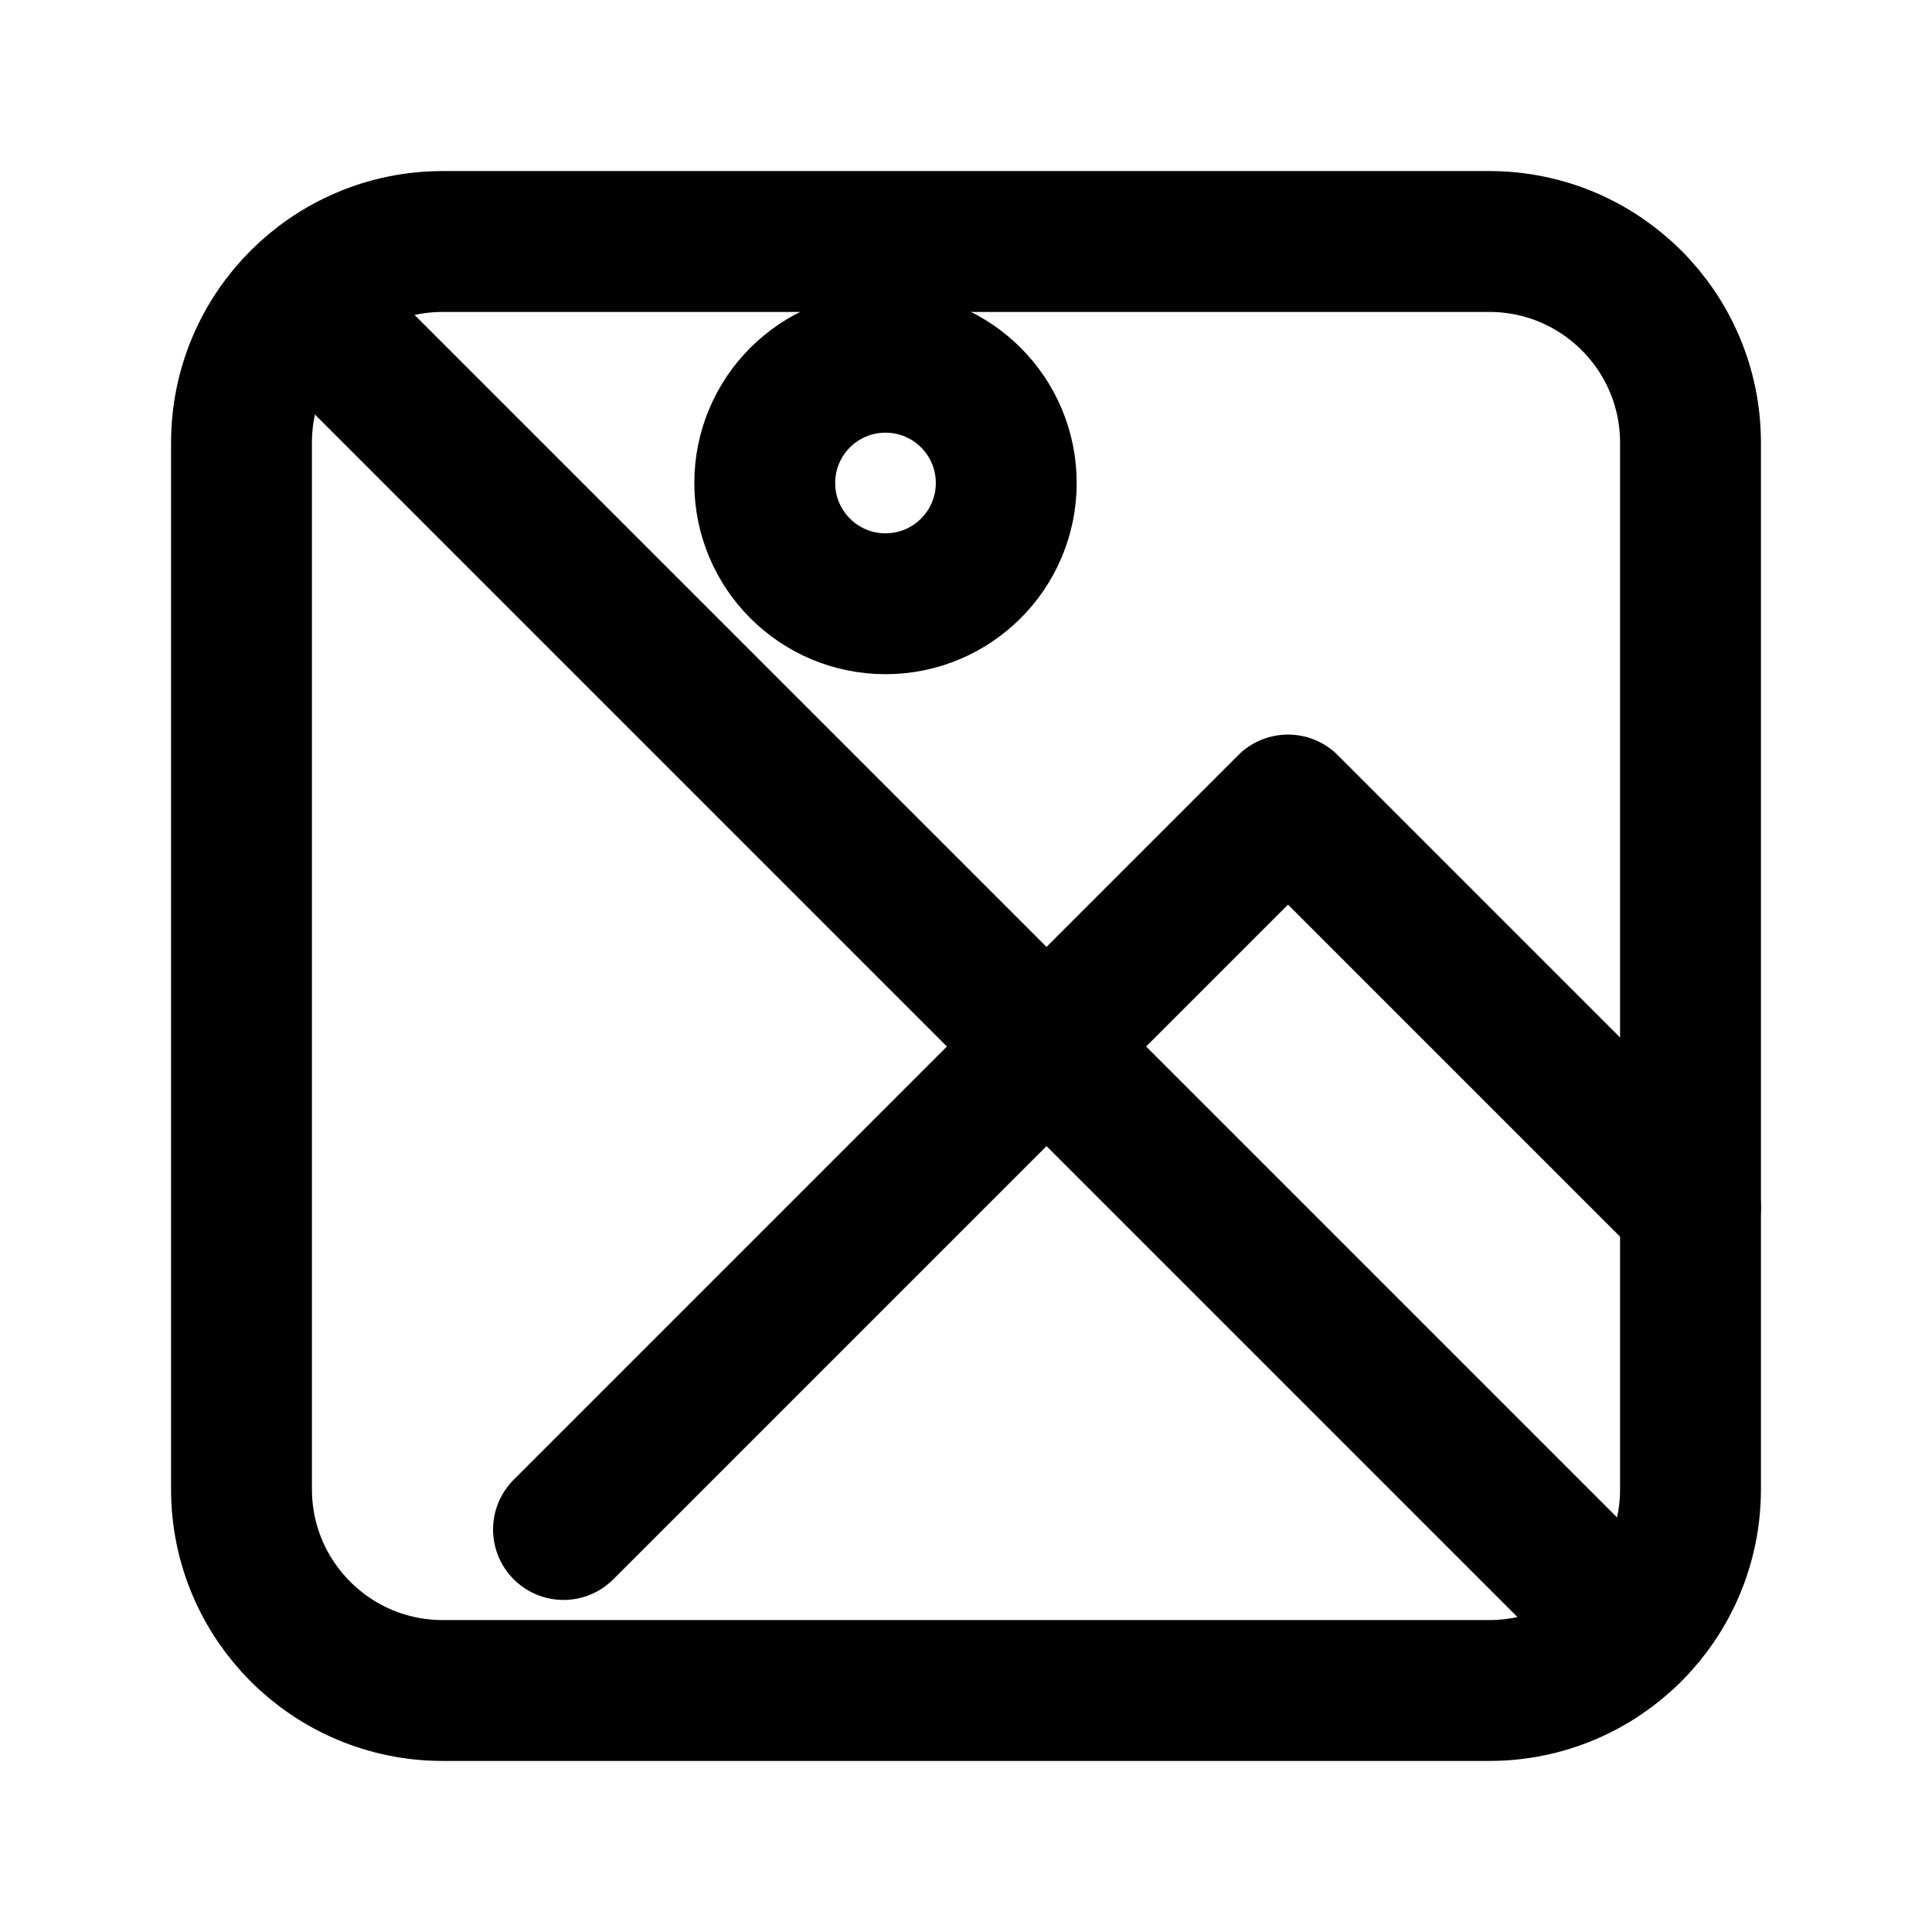
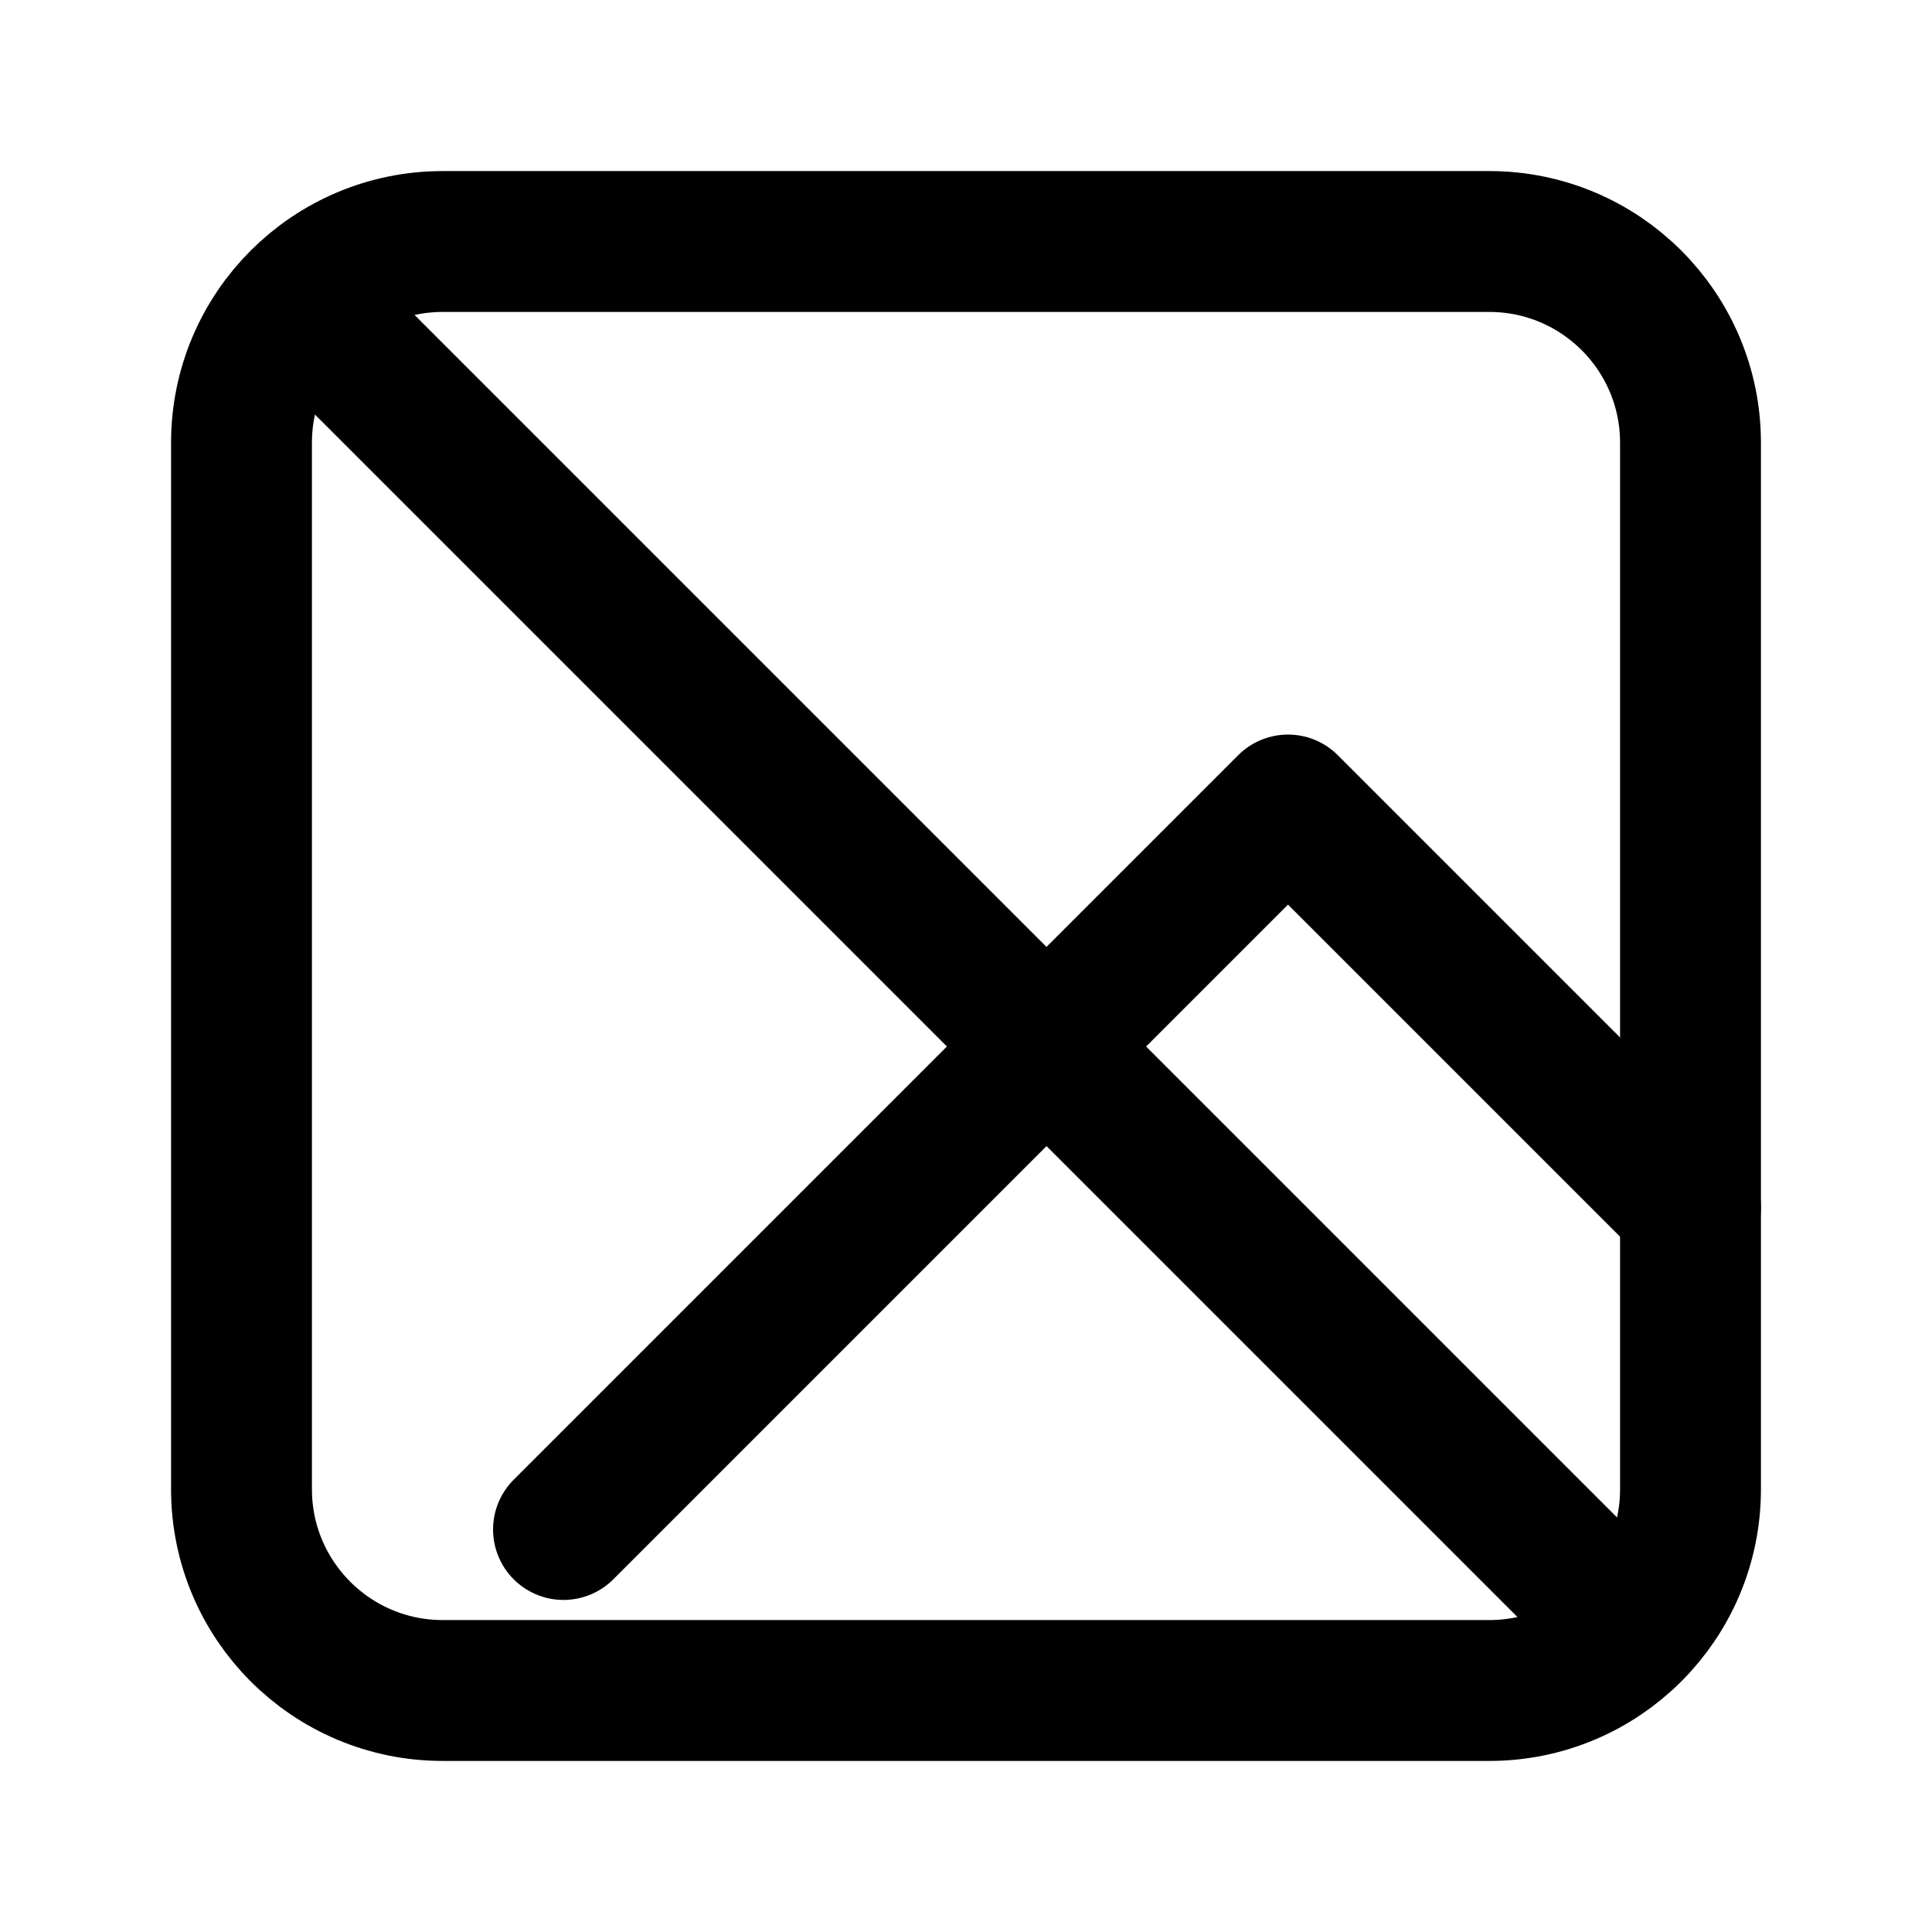
<svg xmlns="http://www.w3.org/2000/svg" viewBox="0 0 24 24" fill="none" stroke="currentColor" stroke-width="1.75" stroke-linecap="round" stroke-linejoin="round">
  <rect x="3" y="3" width="18" height="18" rx="2.5" />
-   <circle cx="11" cy="6" r="1.5" />
  <path d="M21 15l-5-5-9 9" />
  <path d="M4 4l16 16" />
</svg>
